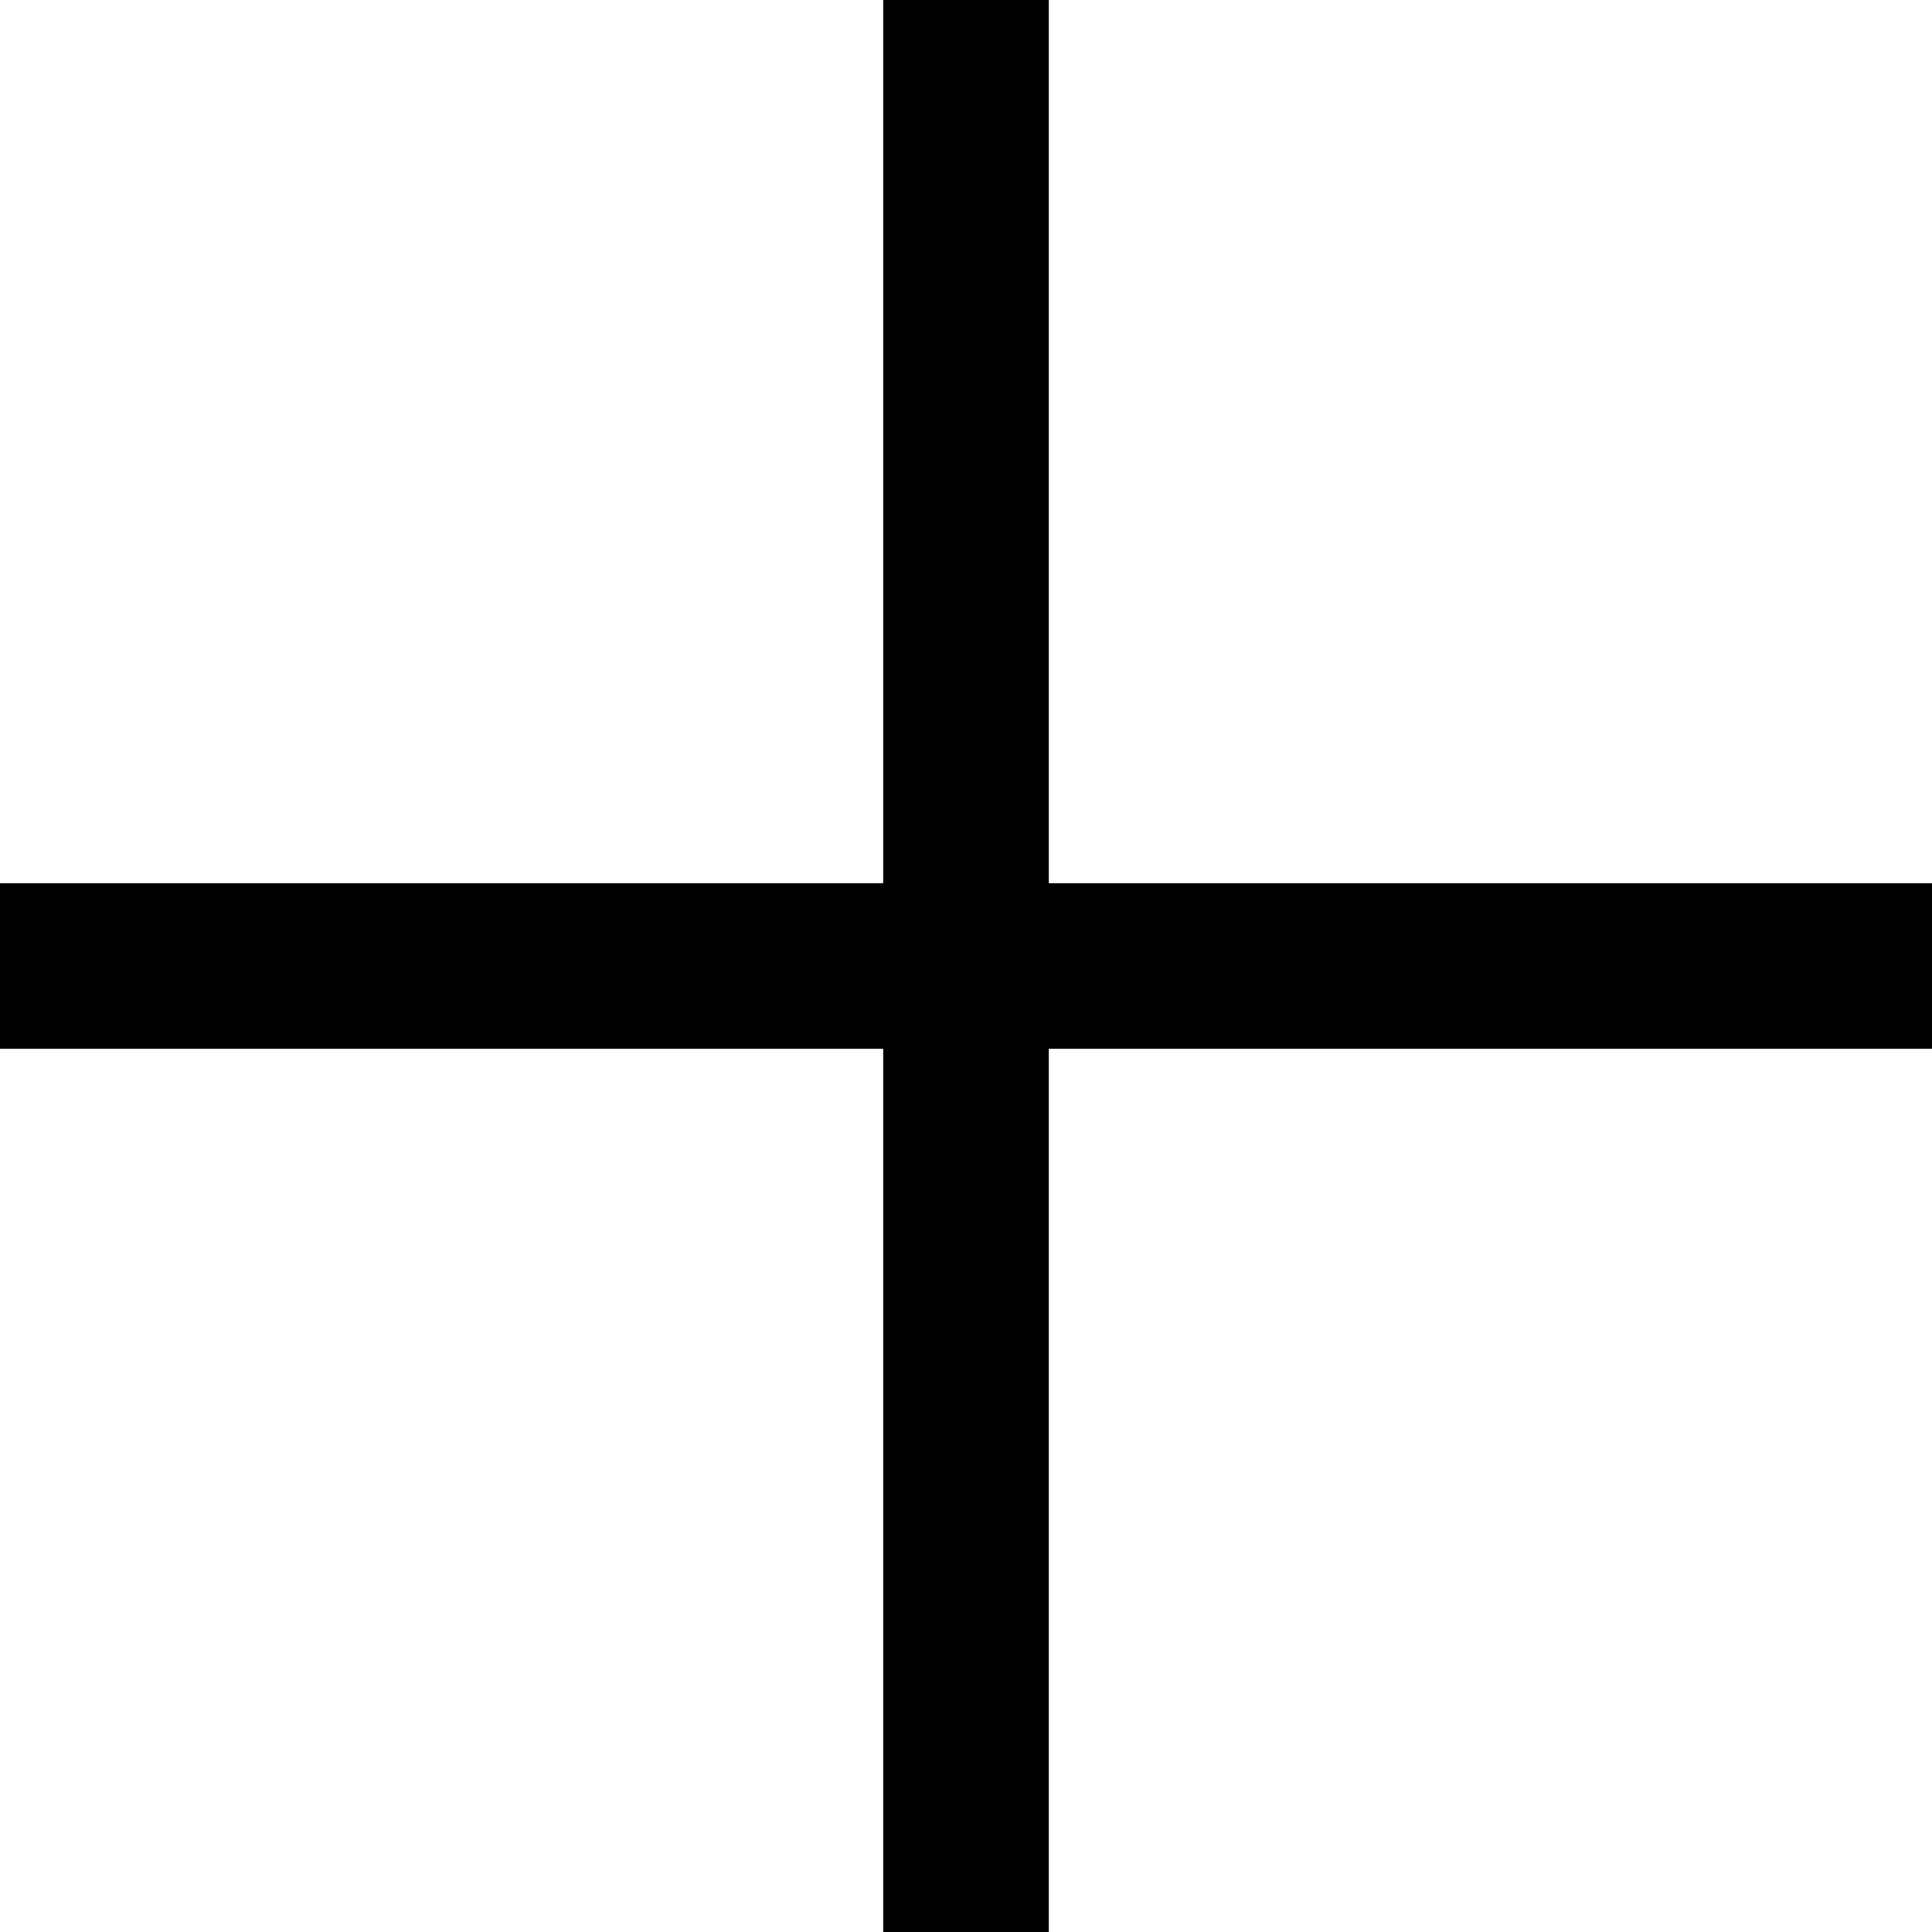
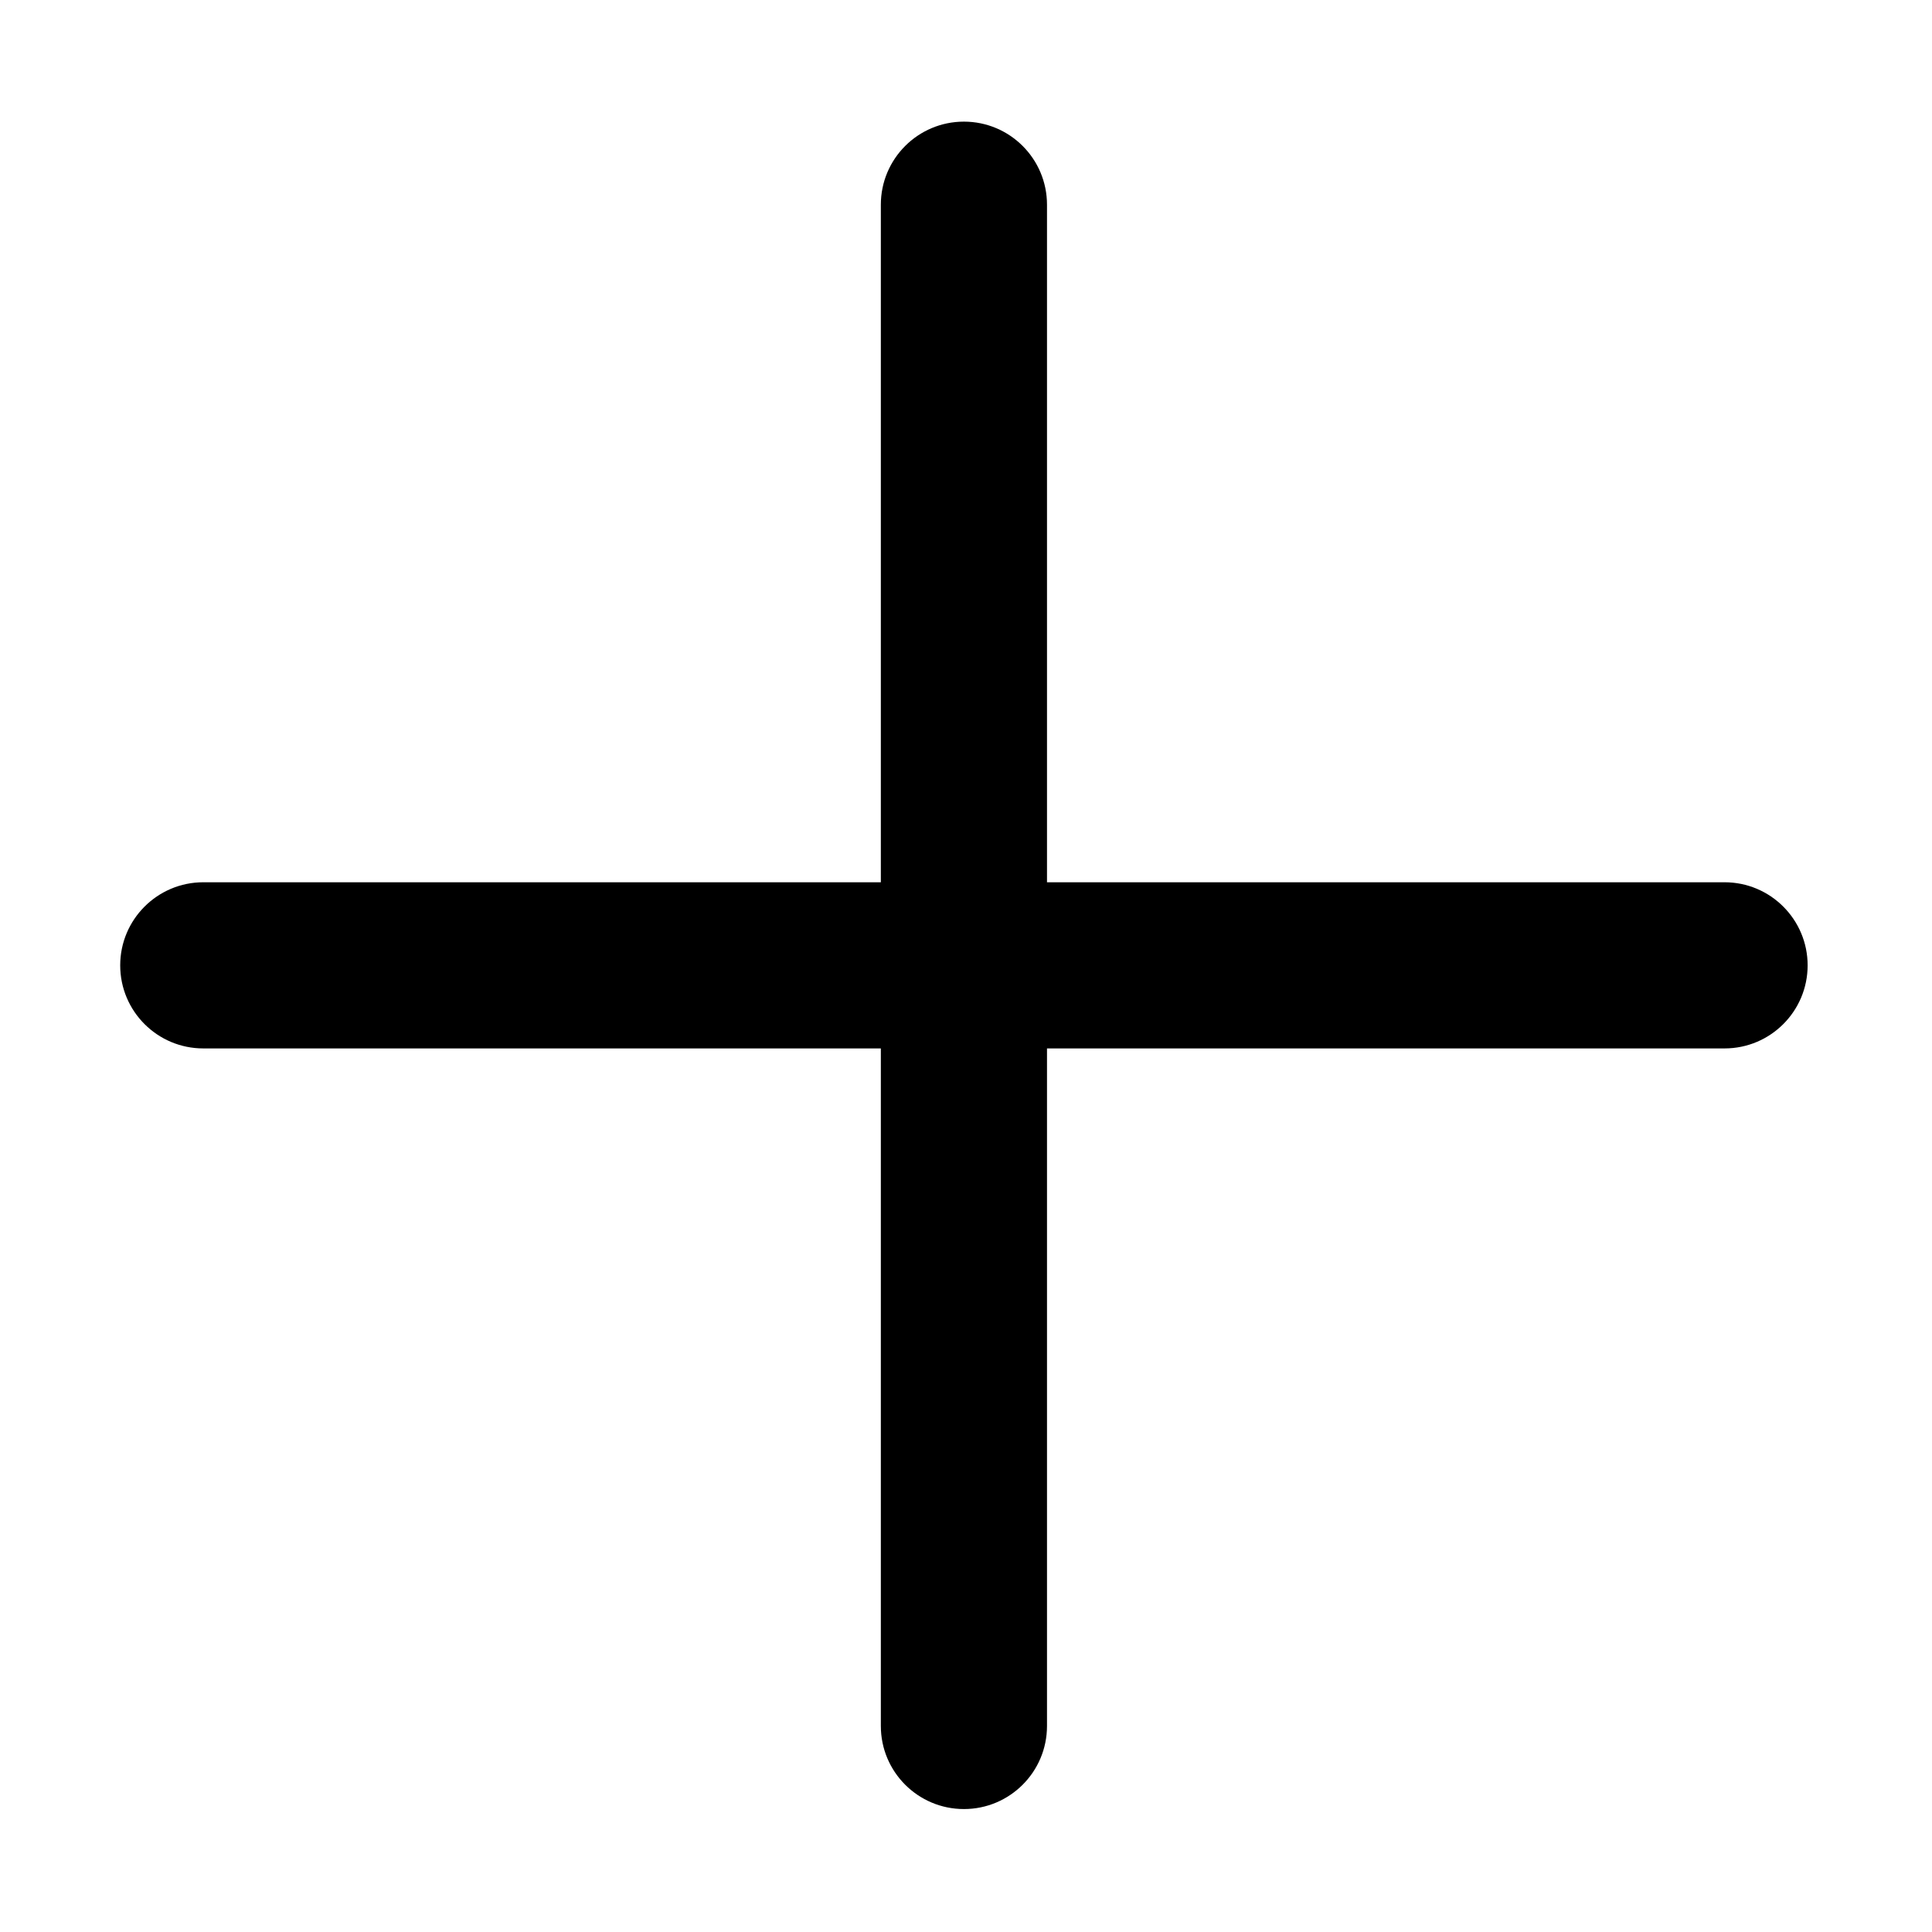
- <svg xmlns="http://www.w3.org/2000/svg" class="svg-icon" style="width: 1em; height: 1em;vertical-align: middle;fill: currentColor;overflow: hidden;" viewBox="0 0 1024 1024" version="1.1">
-   <path id="path-1" d="M555.886 468.114 555.886 0 468.114 0 468.114 468.114 0 468.114 0 555.886 468.114 555.886 468.114 1024 555.886 1024 555.886 555.886 1024 555.886 1024 468.114 555.886 468.114Z" />
+ <svg xmlns="http://www.w3.org/2000/svg" class="svg-icon" viewBox="0 0 1024 1024" version="1.1">
+   <path id="path-1" d="M914.049 467.62 554.929 467.62 554.929 108.498c0-24.334-19.725-44.029-44.032-44.029-24.304 0-44.032 19.695-44.032 44.029l0 359.122L107.743 467.62c-24.304 0-44.031 19.728-44.031 44.032 0 24.337 19.727 44.034 44.031 44.034l359.122 0 0 359.119c0 24.335 19.728 44.032 44.032 44.032 24.307 0 44.032-19.697 44.032-44.032l0-359.119 359.12 0c24.306 0 44.032-19.697 44.032-44.034C958.082 487.349 938.355 467.62 914.049 467.62z" />
</svg>
